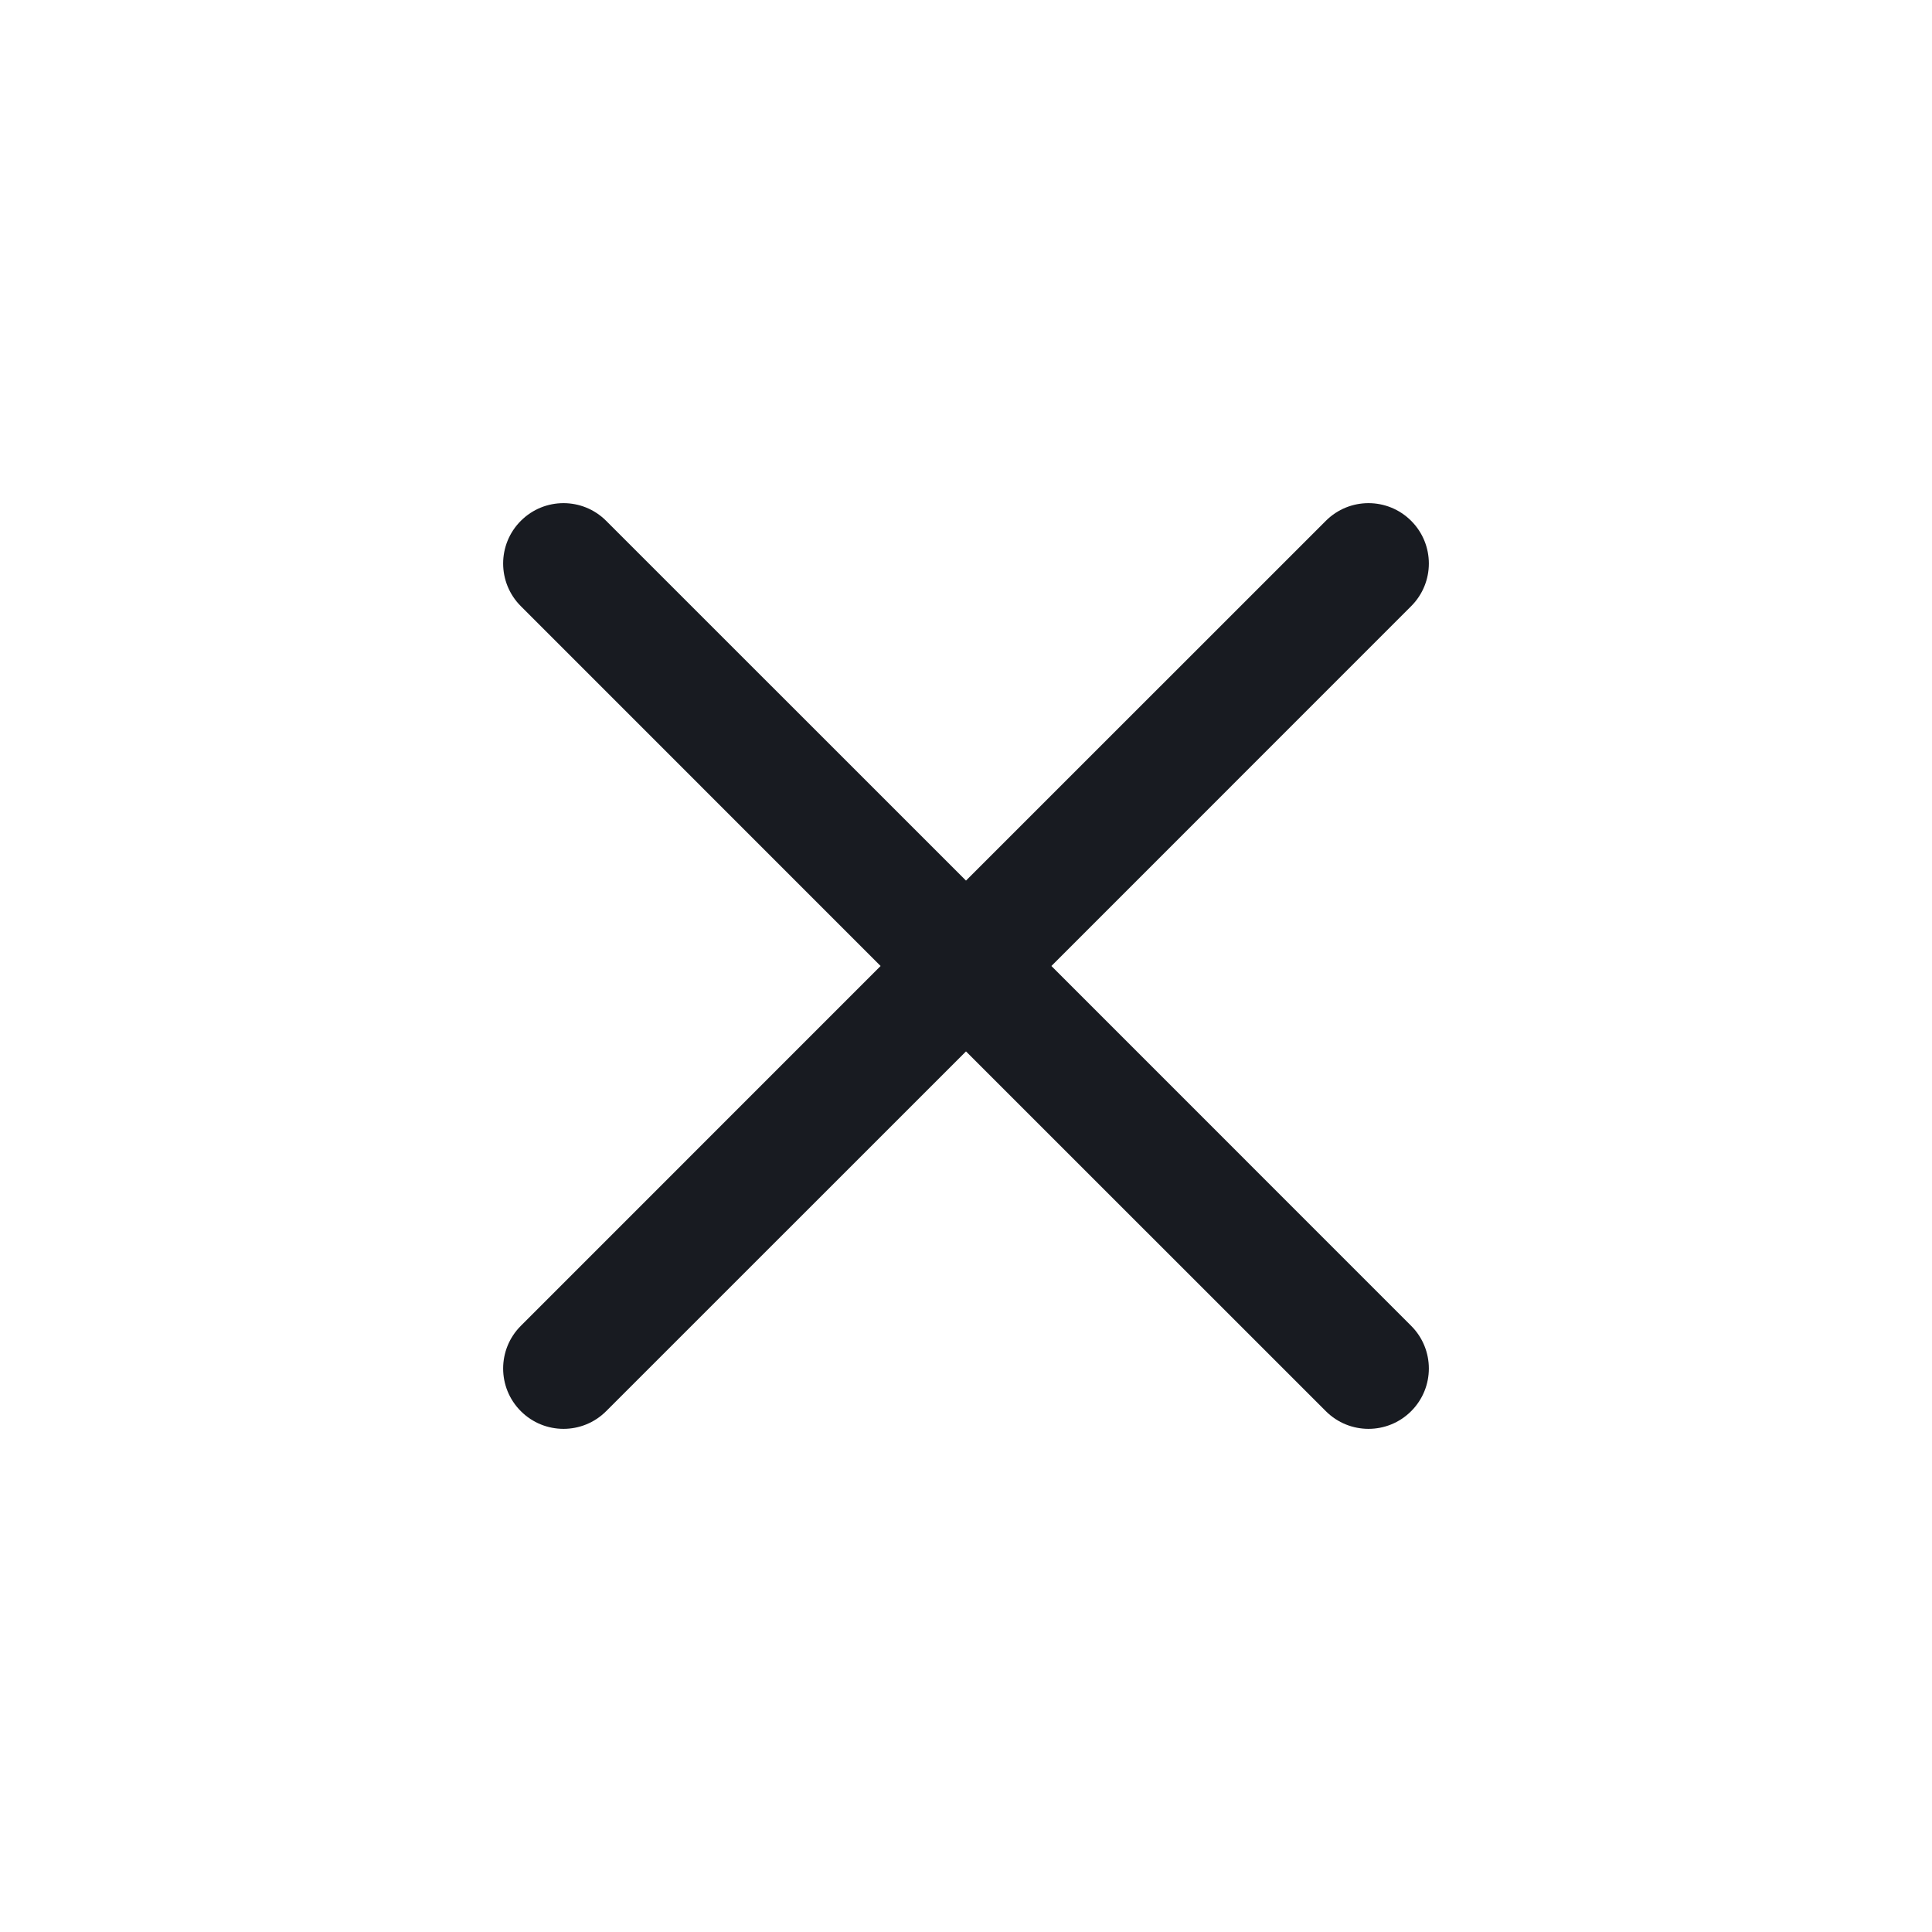
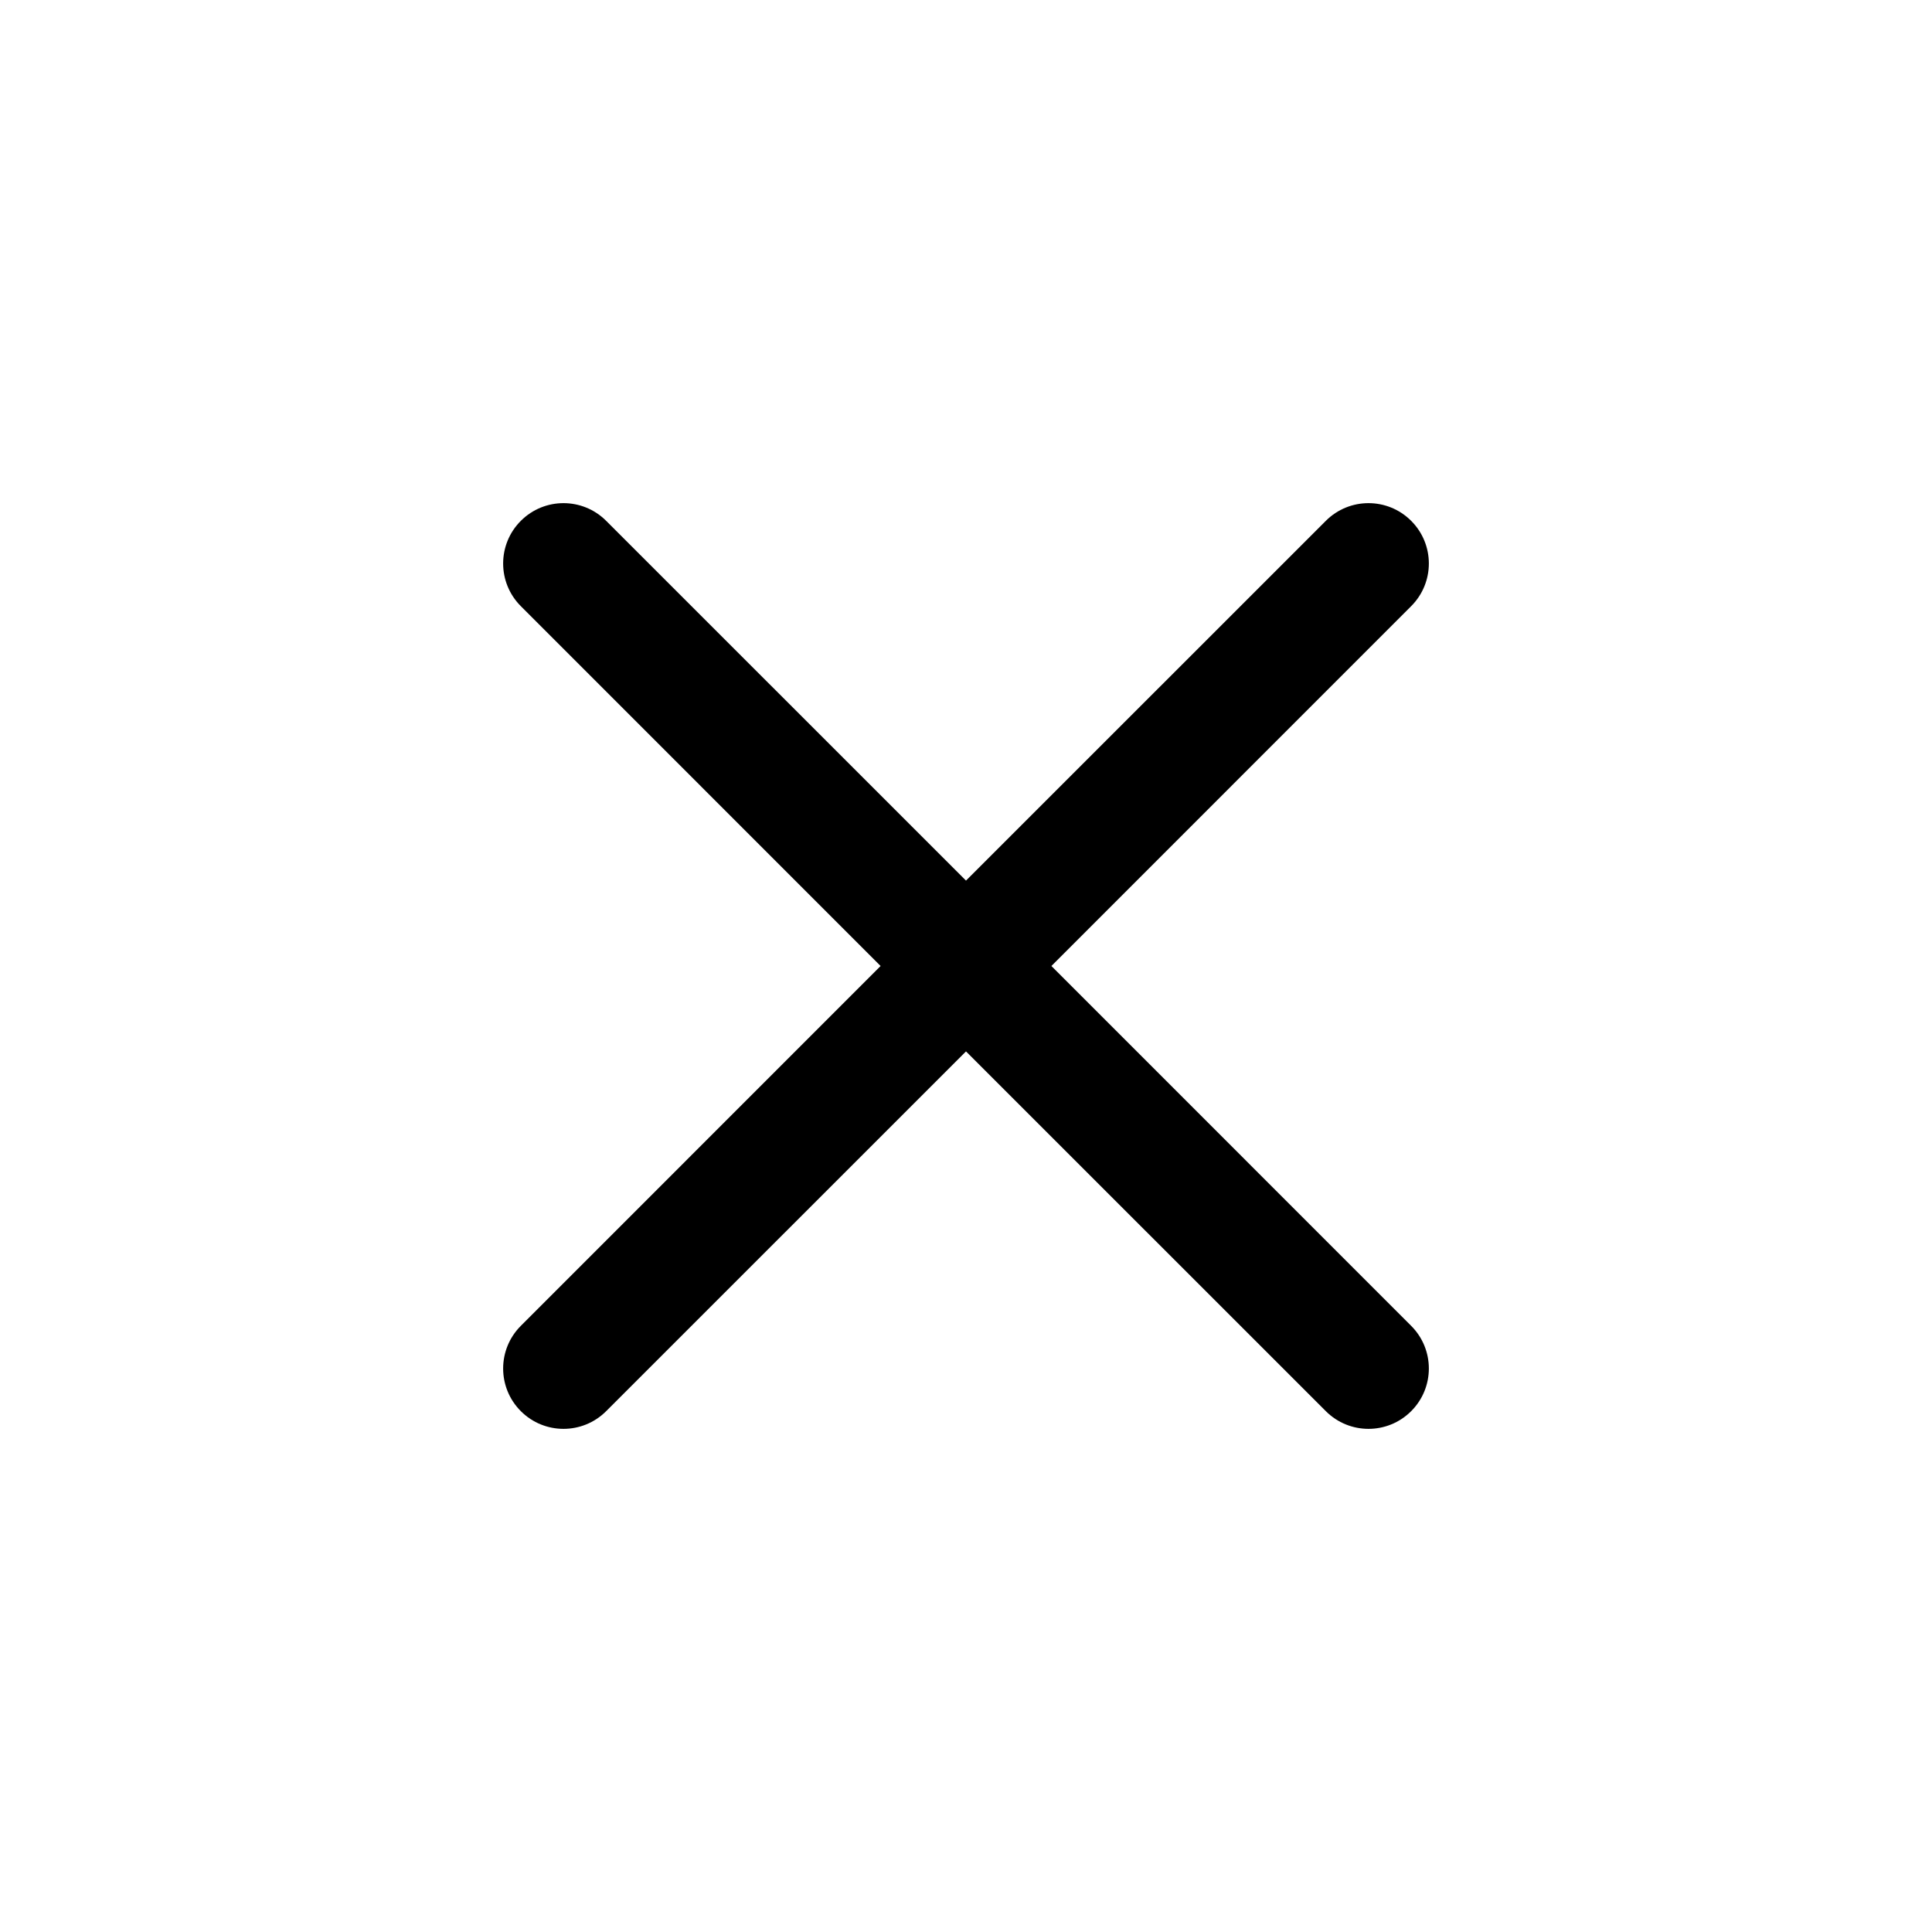
- <svg xmlns="http://www.w3.org/2000/svg" width="24" height="24" viewBox="0 0 24 24" fill="none">
-   <path fill-rule="evenodd" clip-rule="evenodd" d="M17.53 7.53C17.823 7.237 17.823 6.763 17.53 6.47C17.237 6.177 16.763 6.177 16.47 6.47L12 10.939L7.53 6.47C7.237 6.177 6.763 6.177 6.47 6.47C6.177 6.763 6.177 7.237 6.47 7.53L10.939 12L6.47 16.47C6.177 16.763 6.177 17.237 6.47 17.53C6.763 17.823 7.237 17.823 7.53 17.53L12 13.061L16.47 17.53C16.763 17.823 17.237 17.823 17.53 17.53C17.823 17.237 17.823 16.763 17.53 16.47L13.061 12L17.53 7.53Z" fill="#181B21" />
+ <svg xmlns="http://www.w3.org/2000/svg" width="24" height="24" viewBox="0 0 24 24" fill="currentColor">
+   <path fill-rule="evenodd" clip-rule="evenodd" d="M17.53 7.53C17.823 7.237 17.823 6.763 17.53 6.47C17.237 6.177 16.763 6.177 16.47 6.47L12 10.939L7.53 6.47C7.237 6.177 6.763 6.177 6.47 6.47C6.177 6.763 6.177 7.237 6.47 7.53L10.939 12L6.47 16.47C6.177 16.763 6.177 17.237 6.47 17.53C6.763 17.823 7.237 17.823 7.53 17.53L12 13.061L16.47 17.53C16.763 17.823 17.237 17.823 17.53 17.53C17.823 17.237 17.823 16.763 17.53 16.47L13.061 12L17.53 7.53Z" />
</svg>
